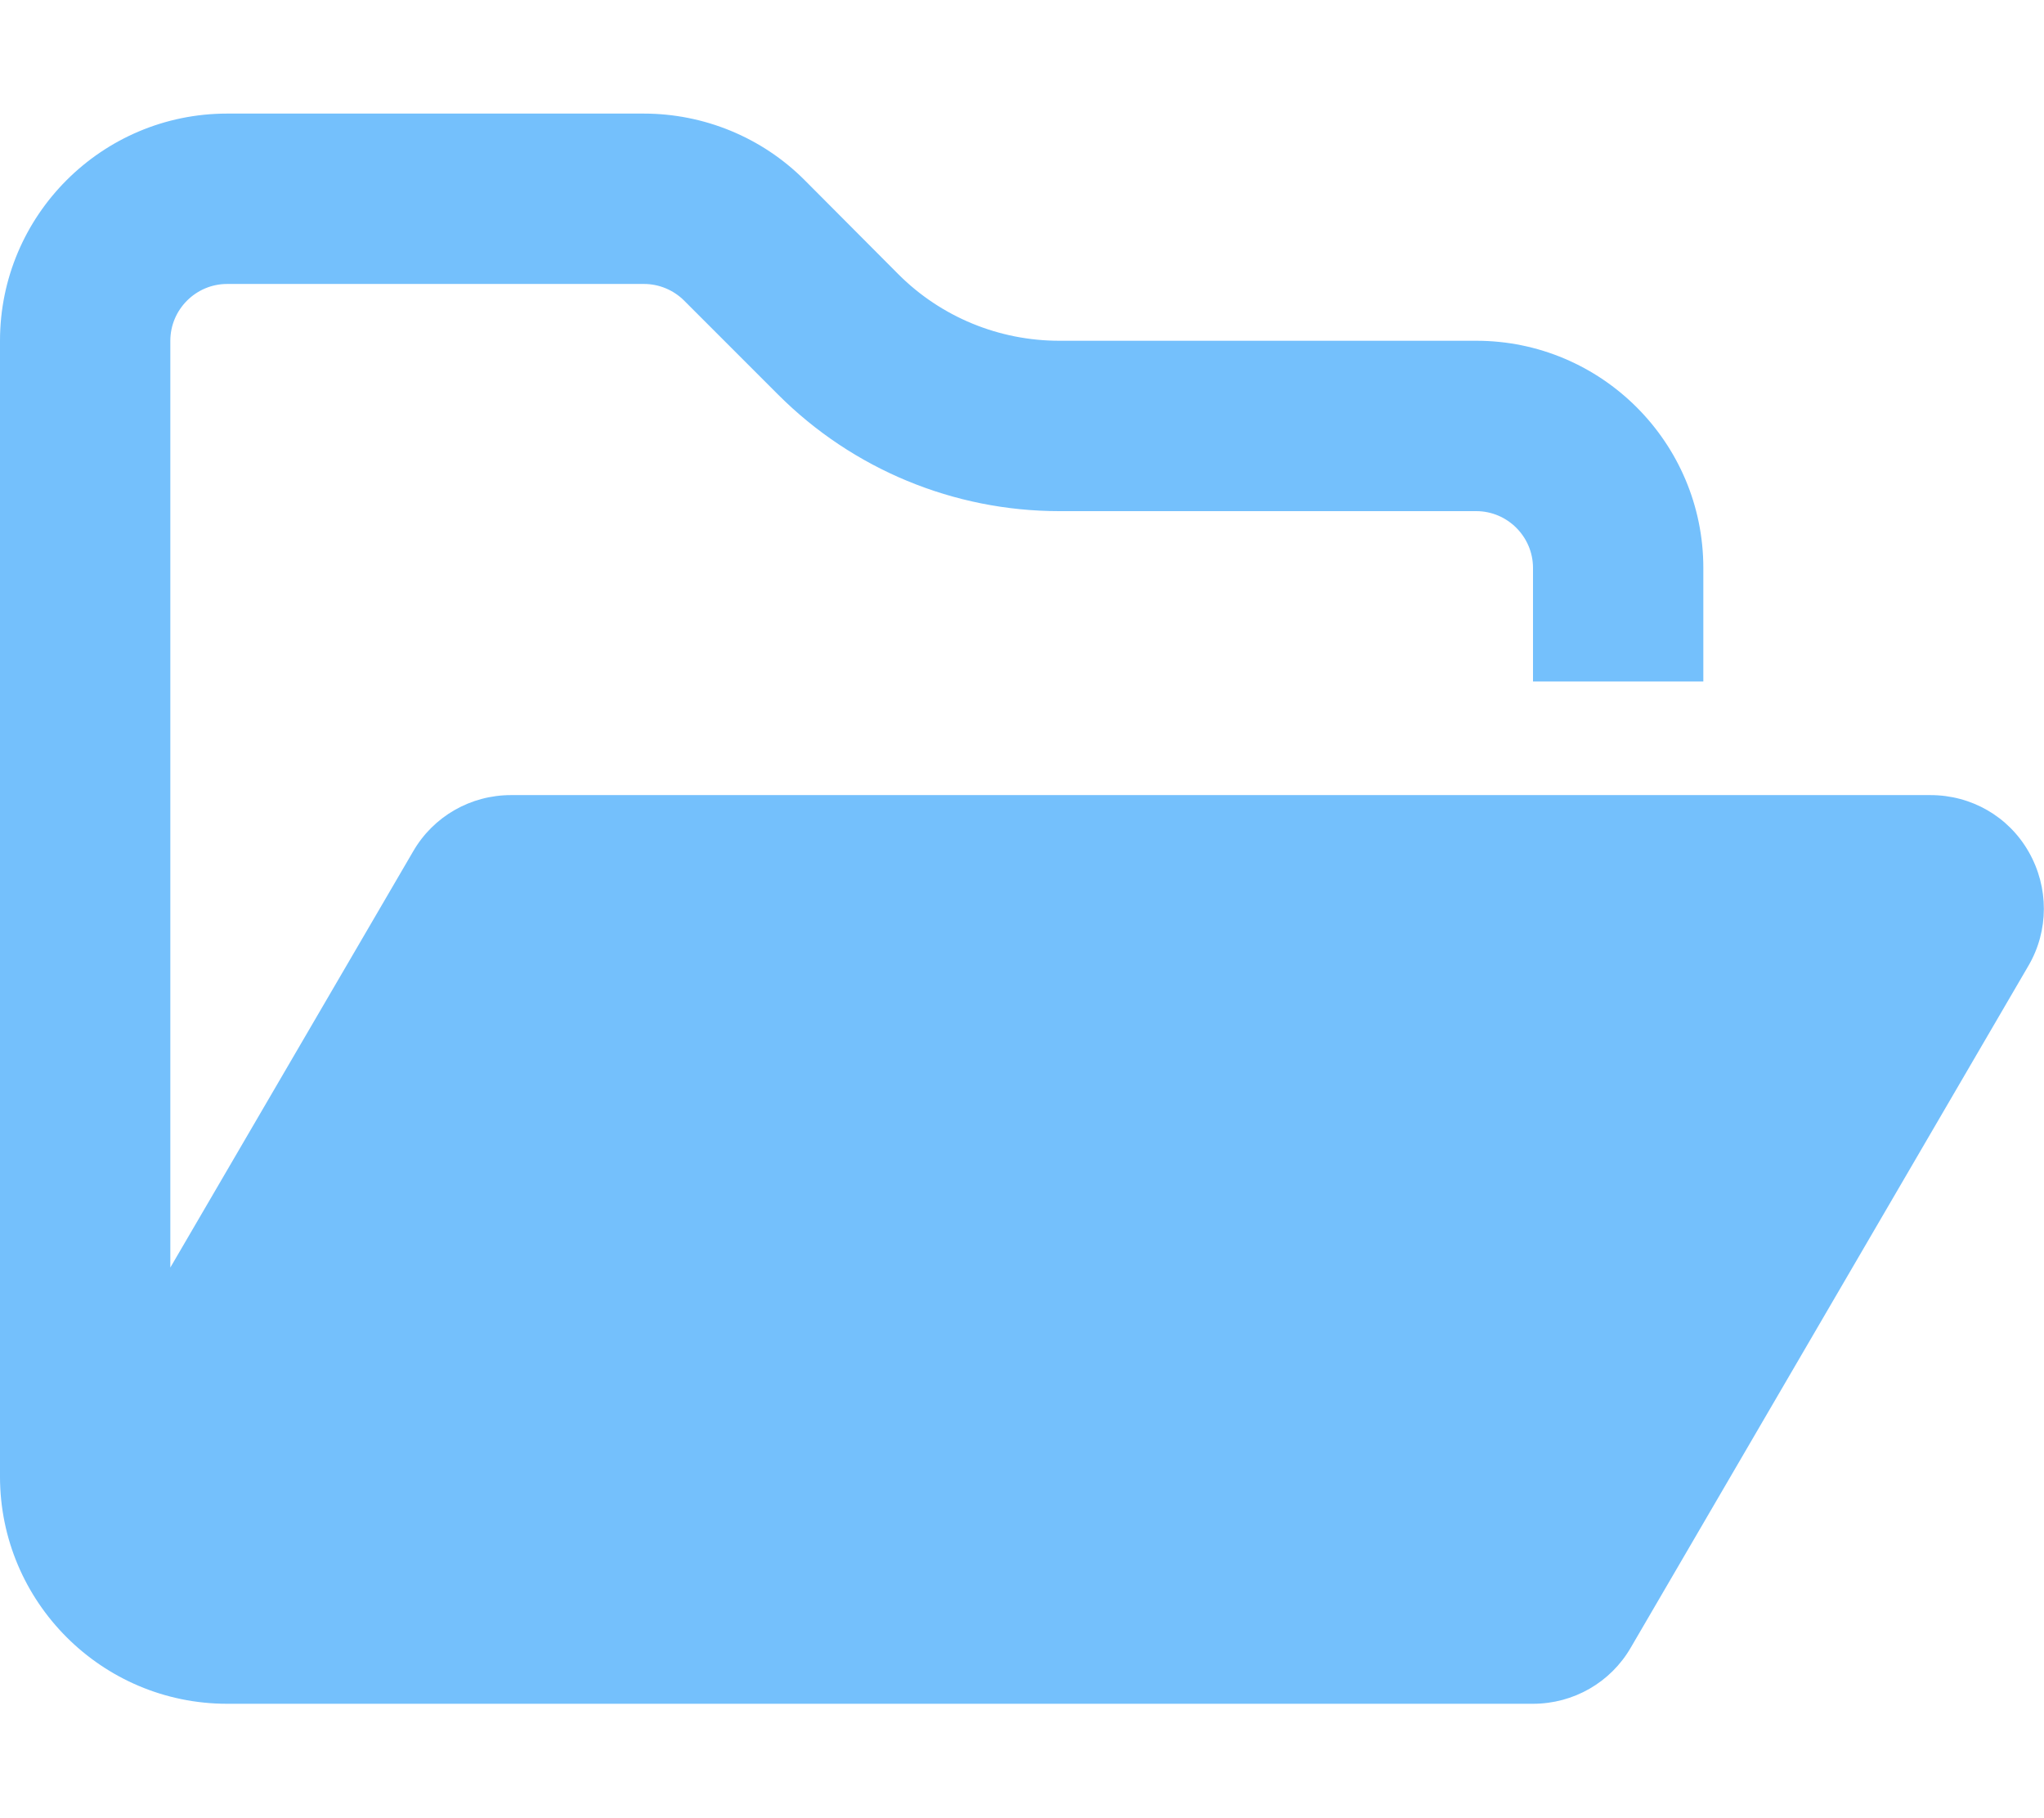
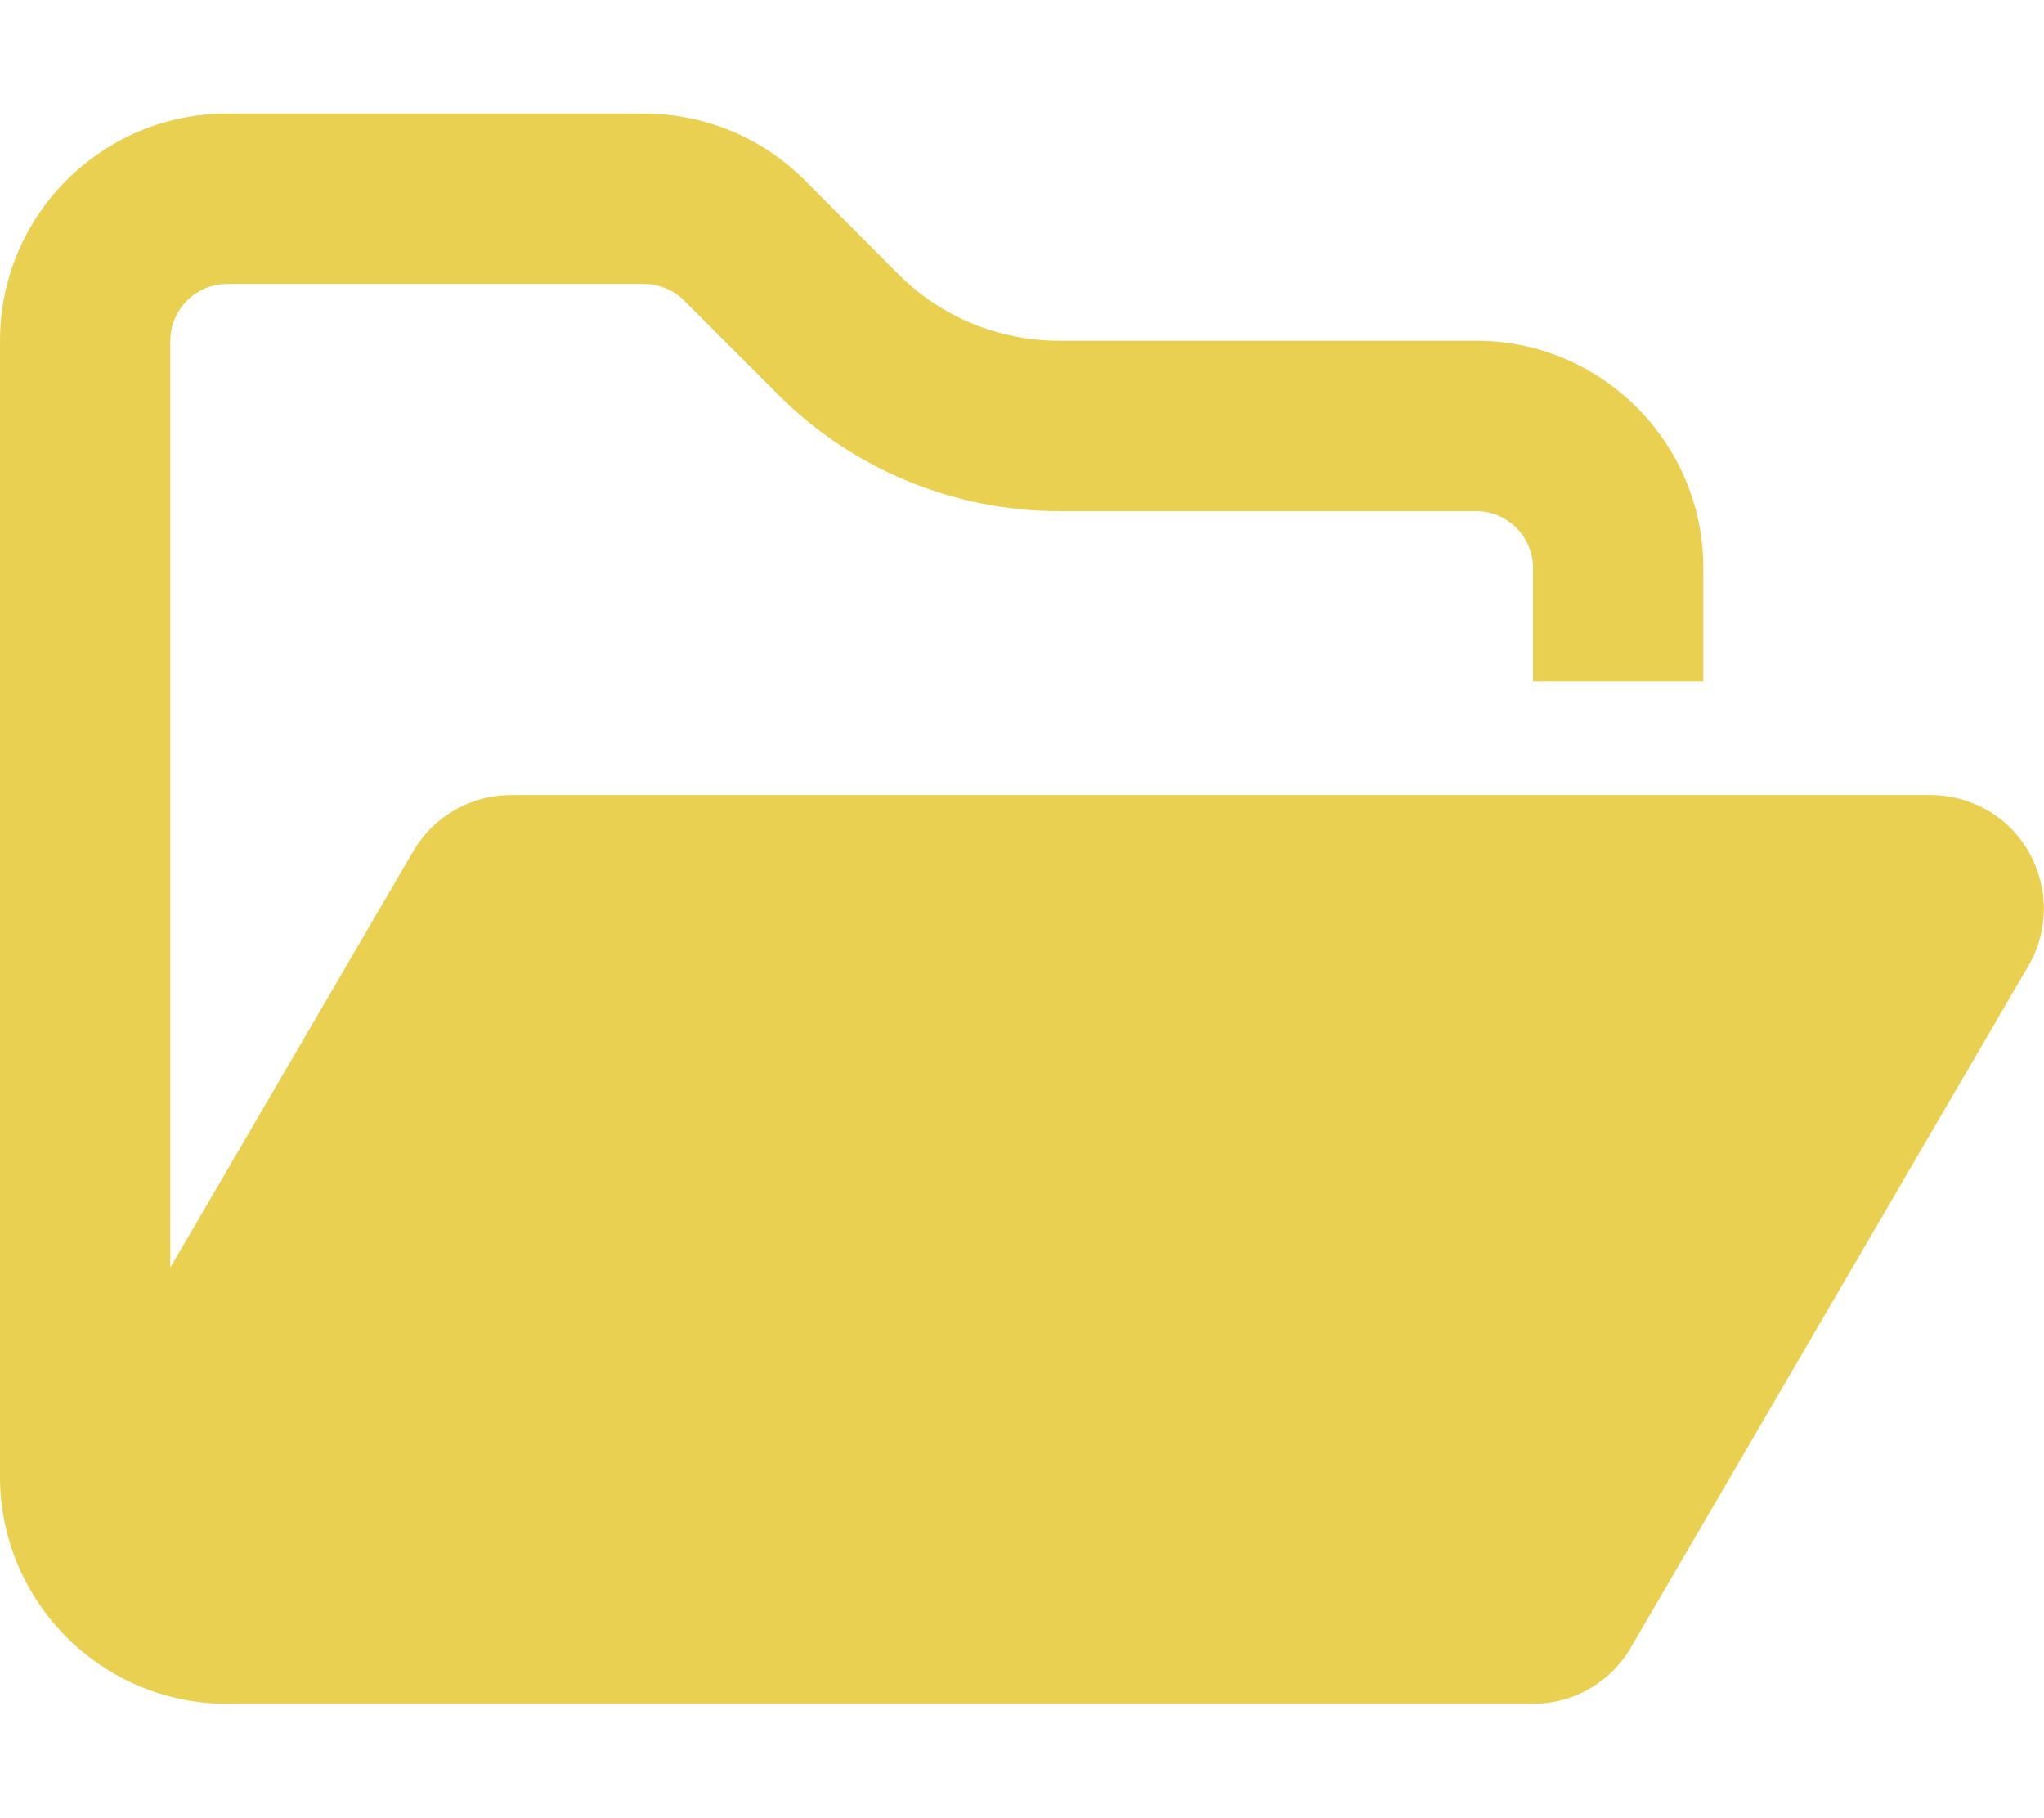
<svg xmlns="http://www.w3.org/2000/svg" viewBox="0 0 576 512">
-   <path fill="#74C0FC" d="M384 480l48 0c11.4 0 21.9-6 27.6-15.9l112-192c5.8-9.9 5.8-22.1 .1-32.1S555.5 224 544 224l-400 0c-11.4 0-21.9 6-27.6 15.9L48 357.1 48 96c0-8.8 7.2-16 16-16l117.5 0c4.2 0 8.3 1.7 11.3 4.7l26.5 26.5c21 21 49.5 32.8 79.2 32.8L416 144c8.8 0 16 7.2 16 16l0 32 48 0 0-32c0-35.3-28.7-64-64-64L298.5 96c-17 0-33.3-6.7-45.3-18.7L226.7 50.7c-12-12-28.3-18.7-45.3-18.7L64 32C28.7 32 0 60.7 0 96L0 416c0 35.3 28.7 64 64 64l23.7 0L384 480z" />
+   <path fill="#ead050" d="M384 480l48 0c11.4 0 21.9-6 27.6-15.9l112-192c5.8-9.9 5.8-22.1 .1-32.1S555.5 224 544 224l-400 0c-11.4 0-21.9 6-27.6 15.9L48 357.1 48 96c0-8.8 7.2-16 16-16l117.5 0c4.2 0 8.3 1.7 11.3 4.7l26.5 26.5c21 21 49.5 32.8 79.2 32.8L416 144c8.8 0 16 7.2 16 16l0 32 48 0 0-32c0-35.3-28.7-64-64-64L298.5 96c-17 0-33.3-6.7-45.3-18.7L226.7 50.7c-12-12-28.3-18.7-45.3-18.7L64 32C28.7 32 0 60.7 0 96L0 416c0 35.3 28.7 64 64 64l23.7 0L384 480z" />
</svg>
